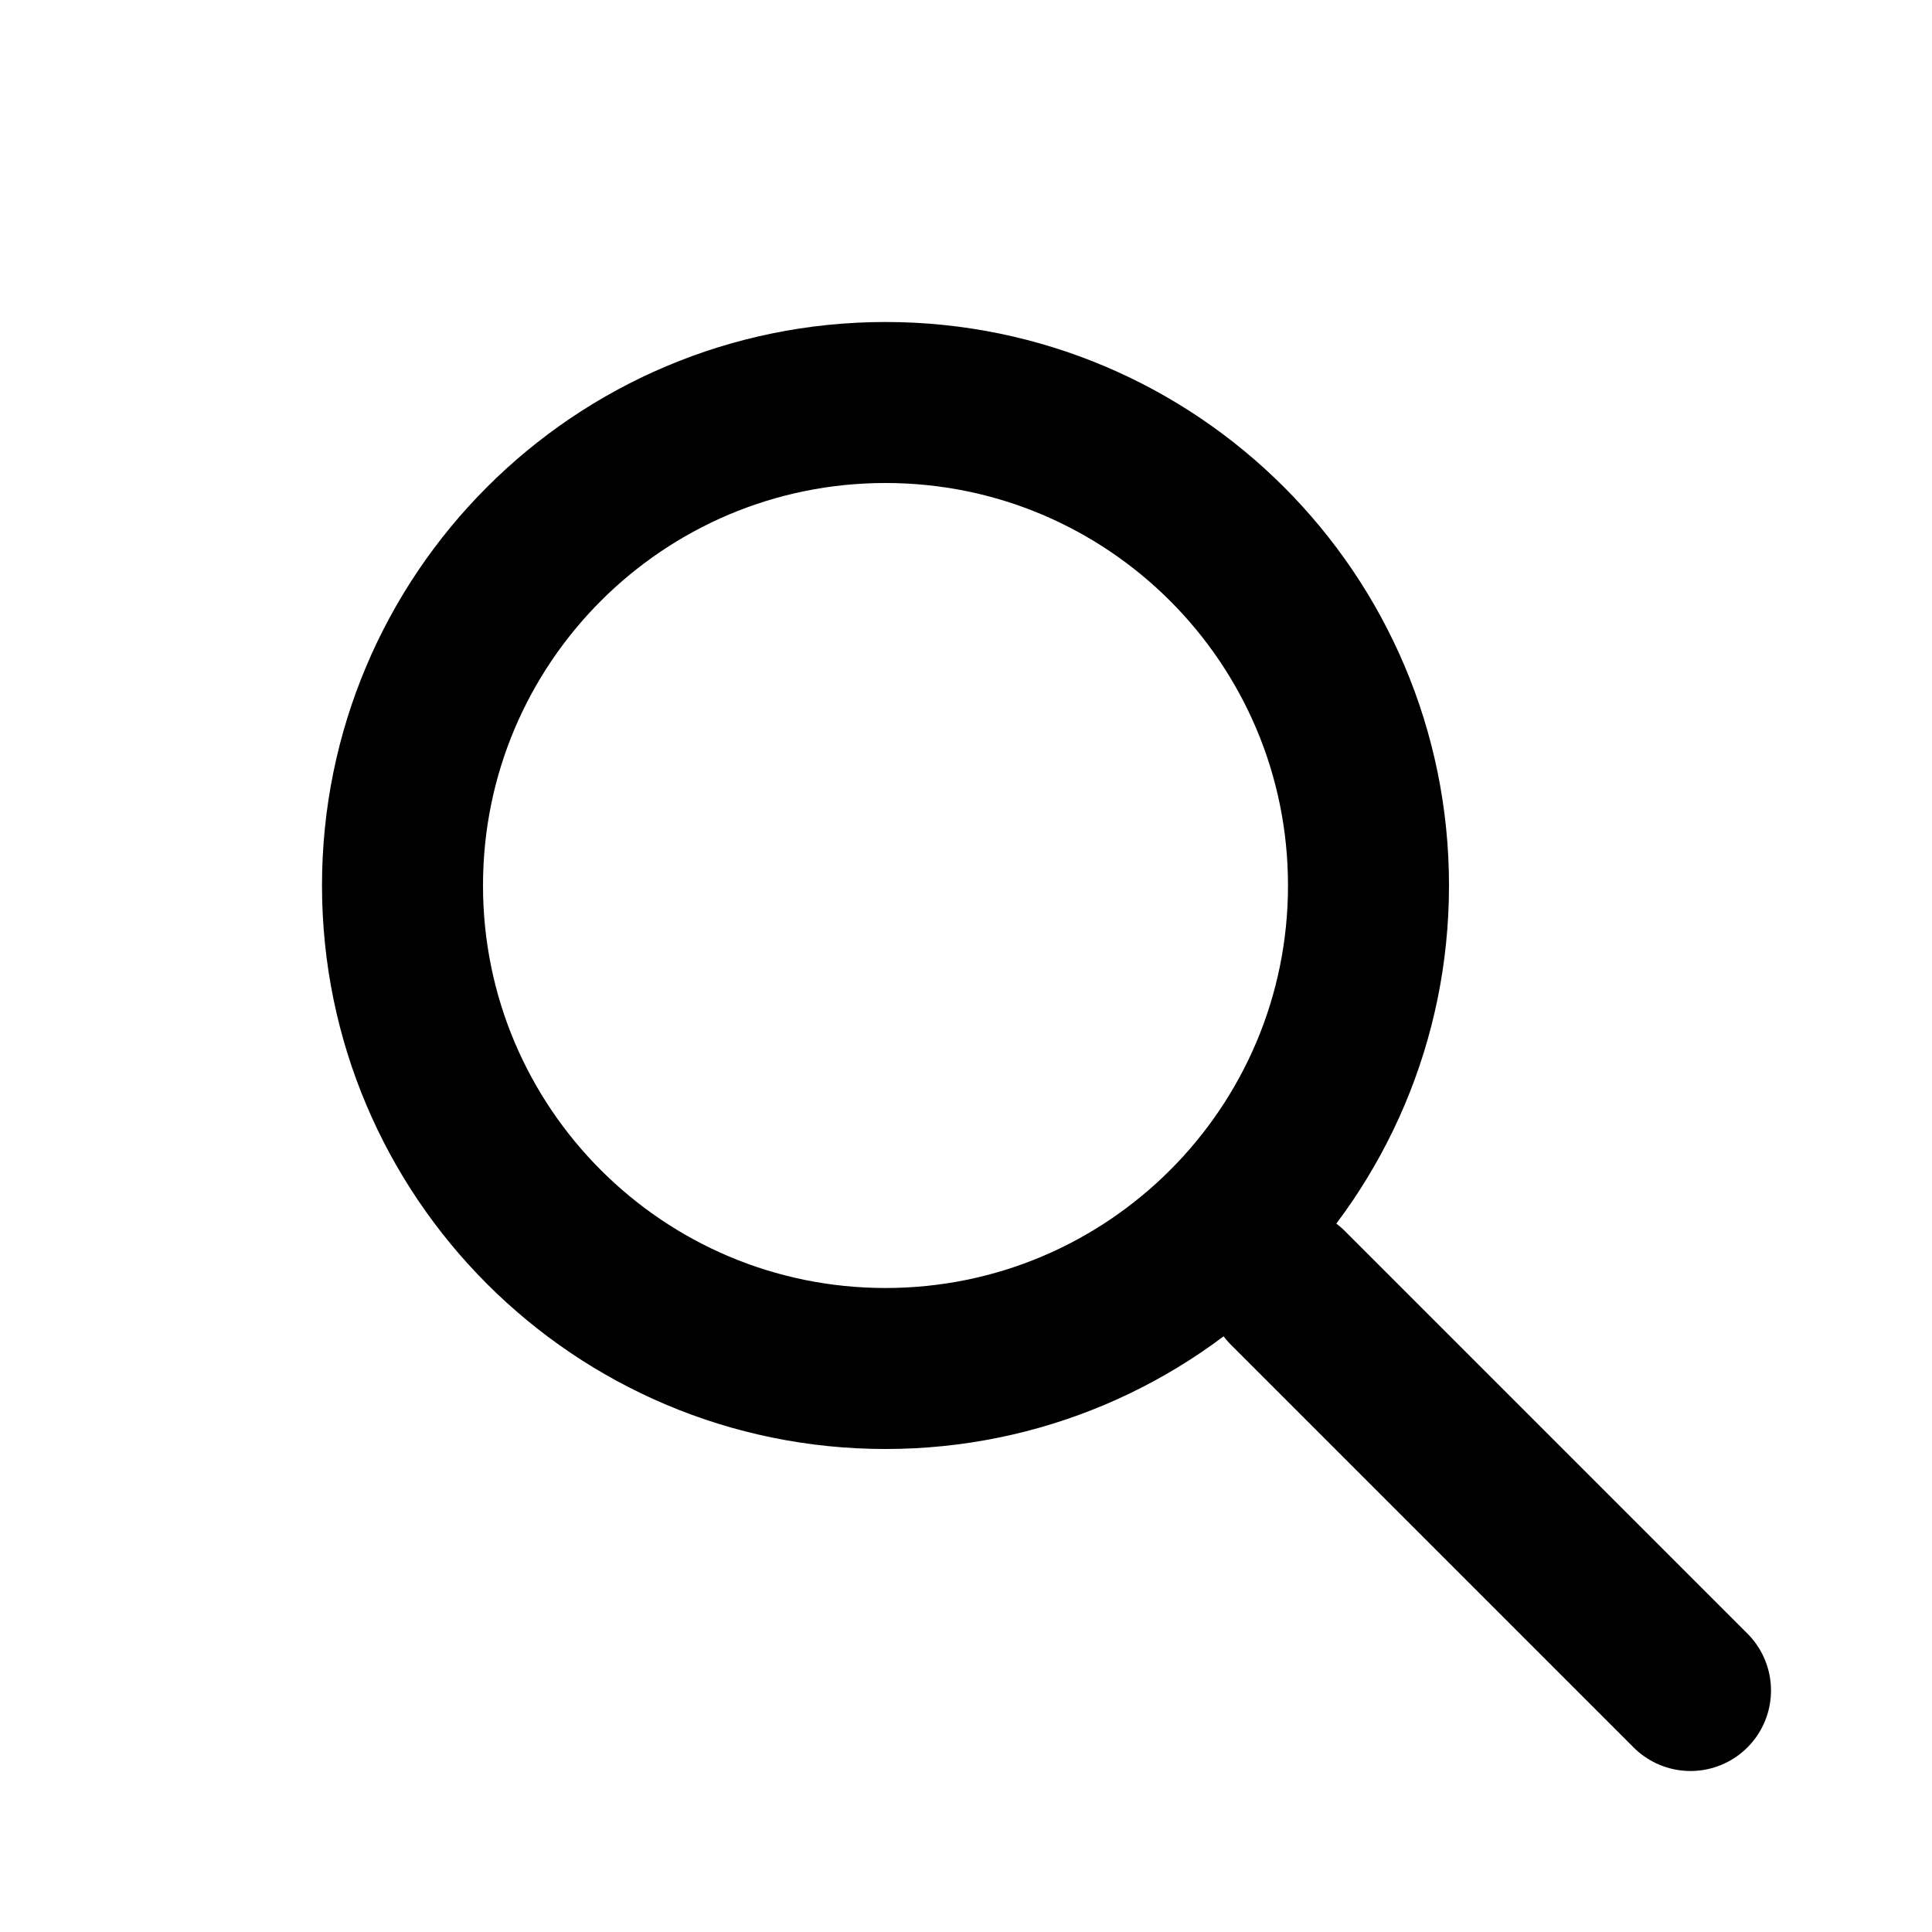
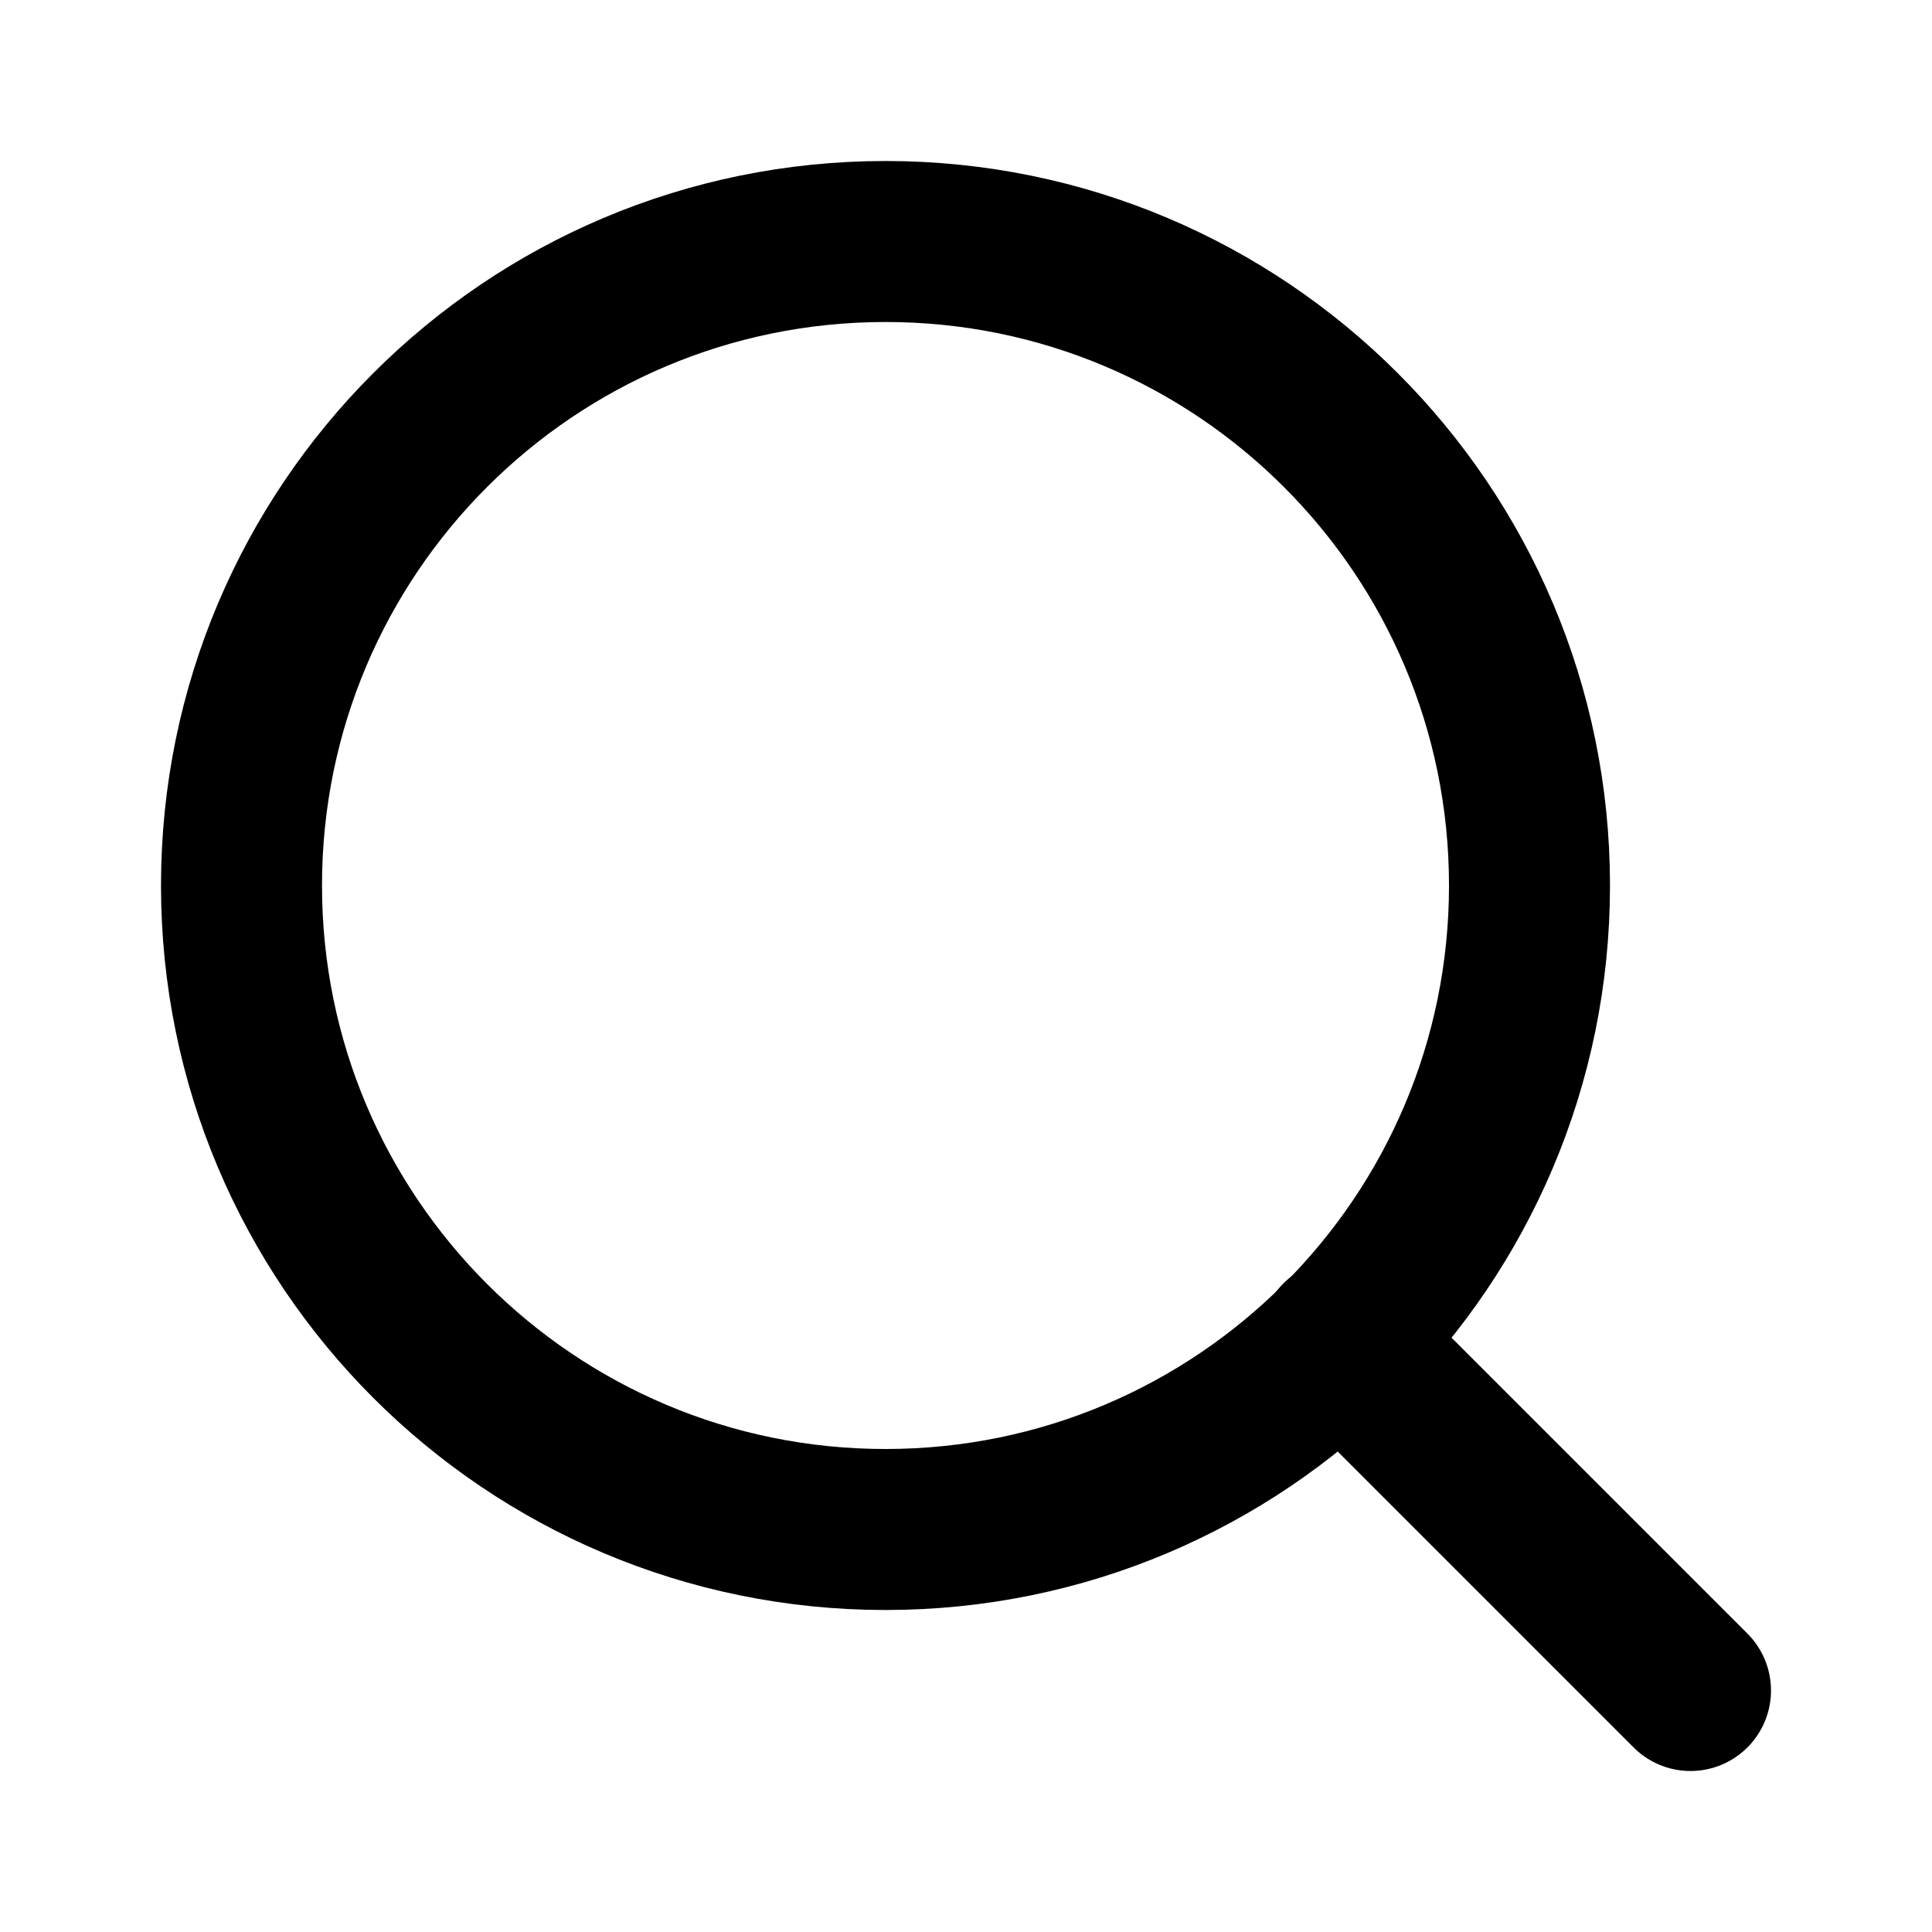
- <svg xmlns="http://www.w3.org/2000/svg" viewBox="0 0 24 24" width="24" height="24" fill="none" stroke="currentColor" stroke-linecap="round" stroke-linejoin="round" stroke-width="2">
-   <circle cx="11" cy="11" r="6" />
-   <line x1="21" x2="16" y1="21" y2="16" />
+ <svg xmlns="http://www.w3.org/2000/svg" viewBox="0 0 24 24" width="24" height="24" class="icon" fill="none" stroke="currentColor" stroke-linecap="round" stroke-linejoin="round" stroke-width="2">
+   <circle cx="11" cy="11" r="8" />
+   <line x1="21" x2="16.65" y1="21" y2="16.65" />
</svg>
